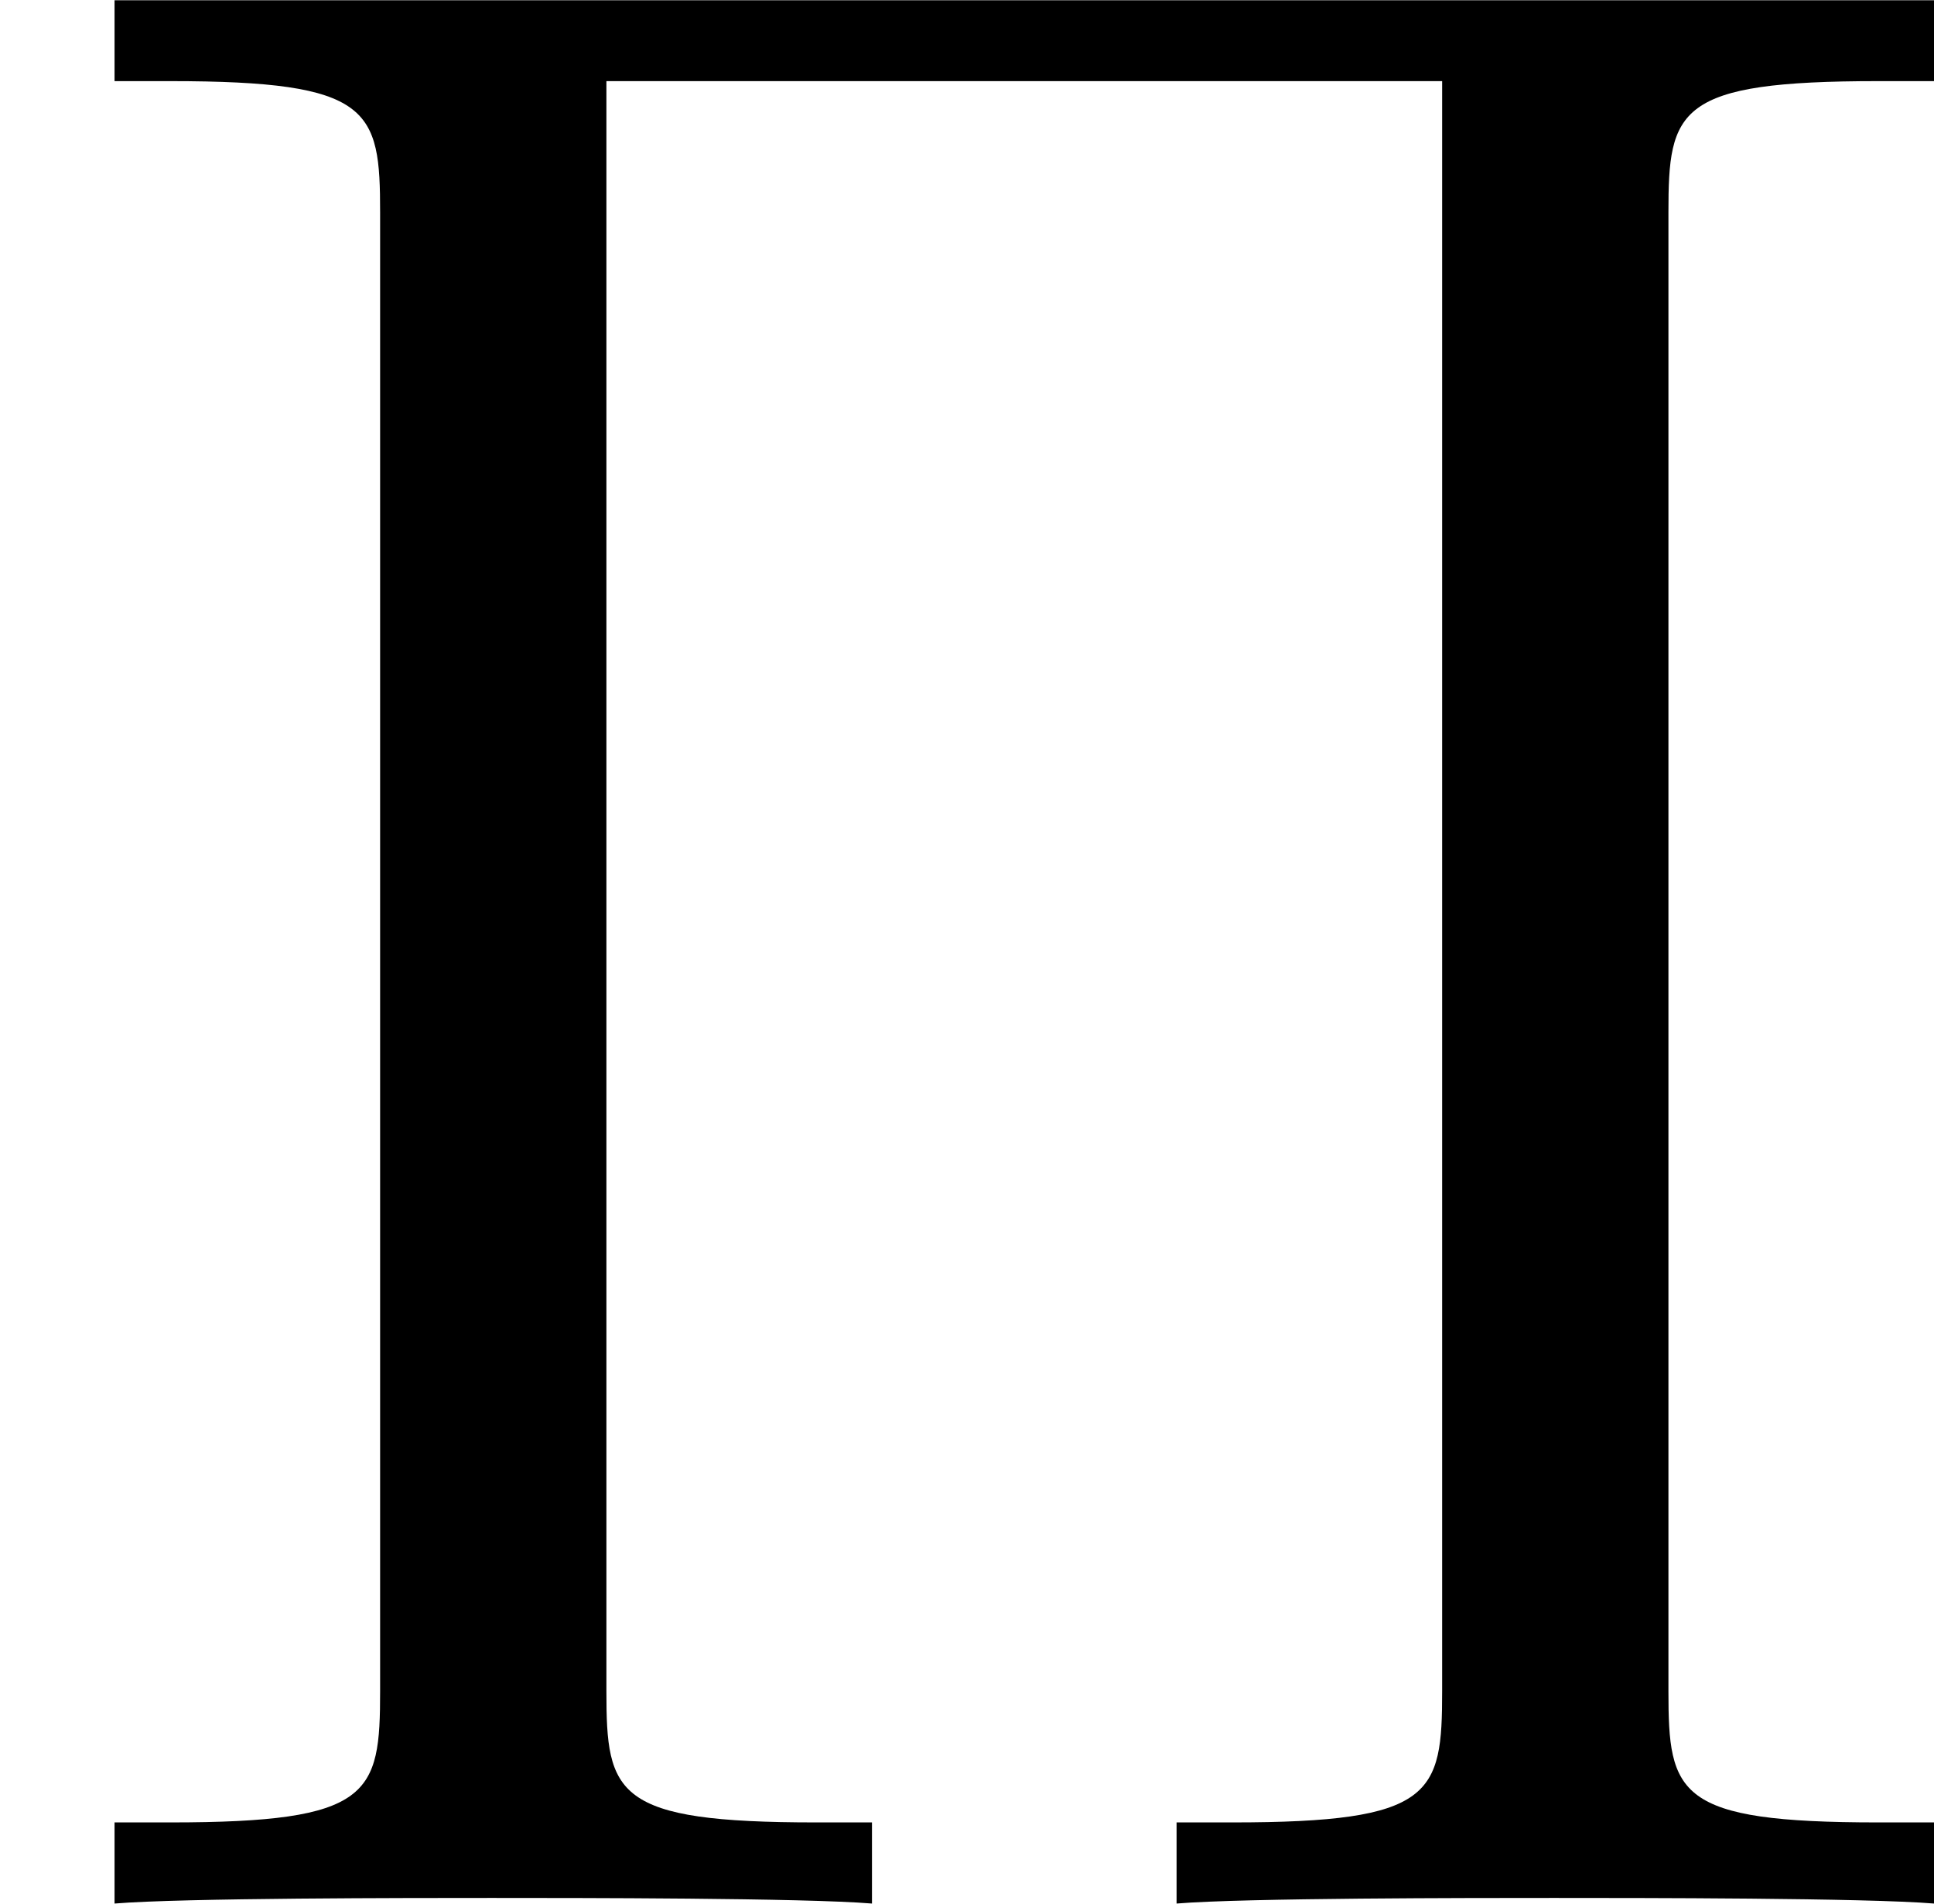
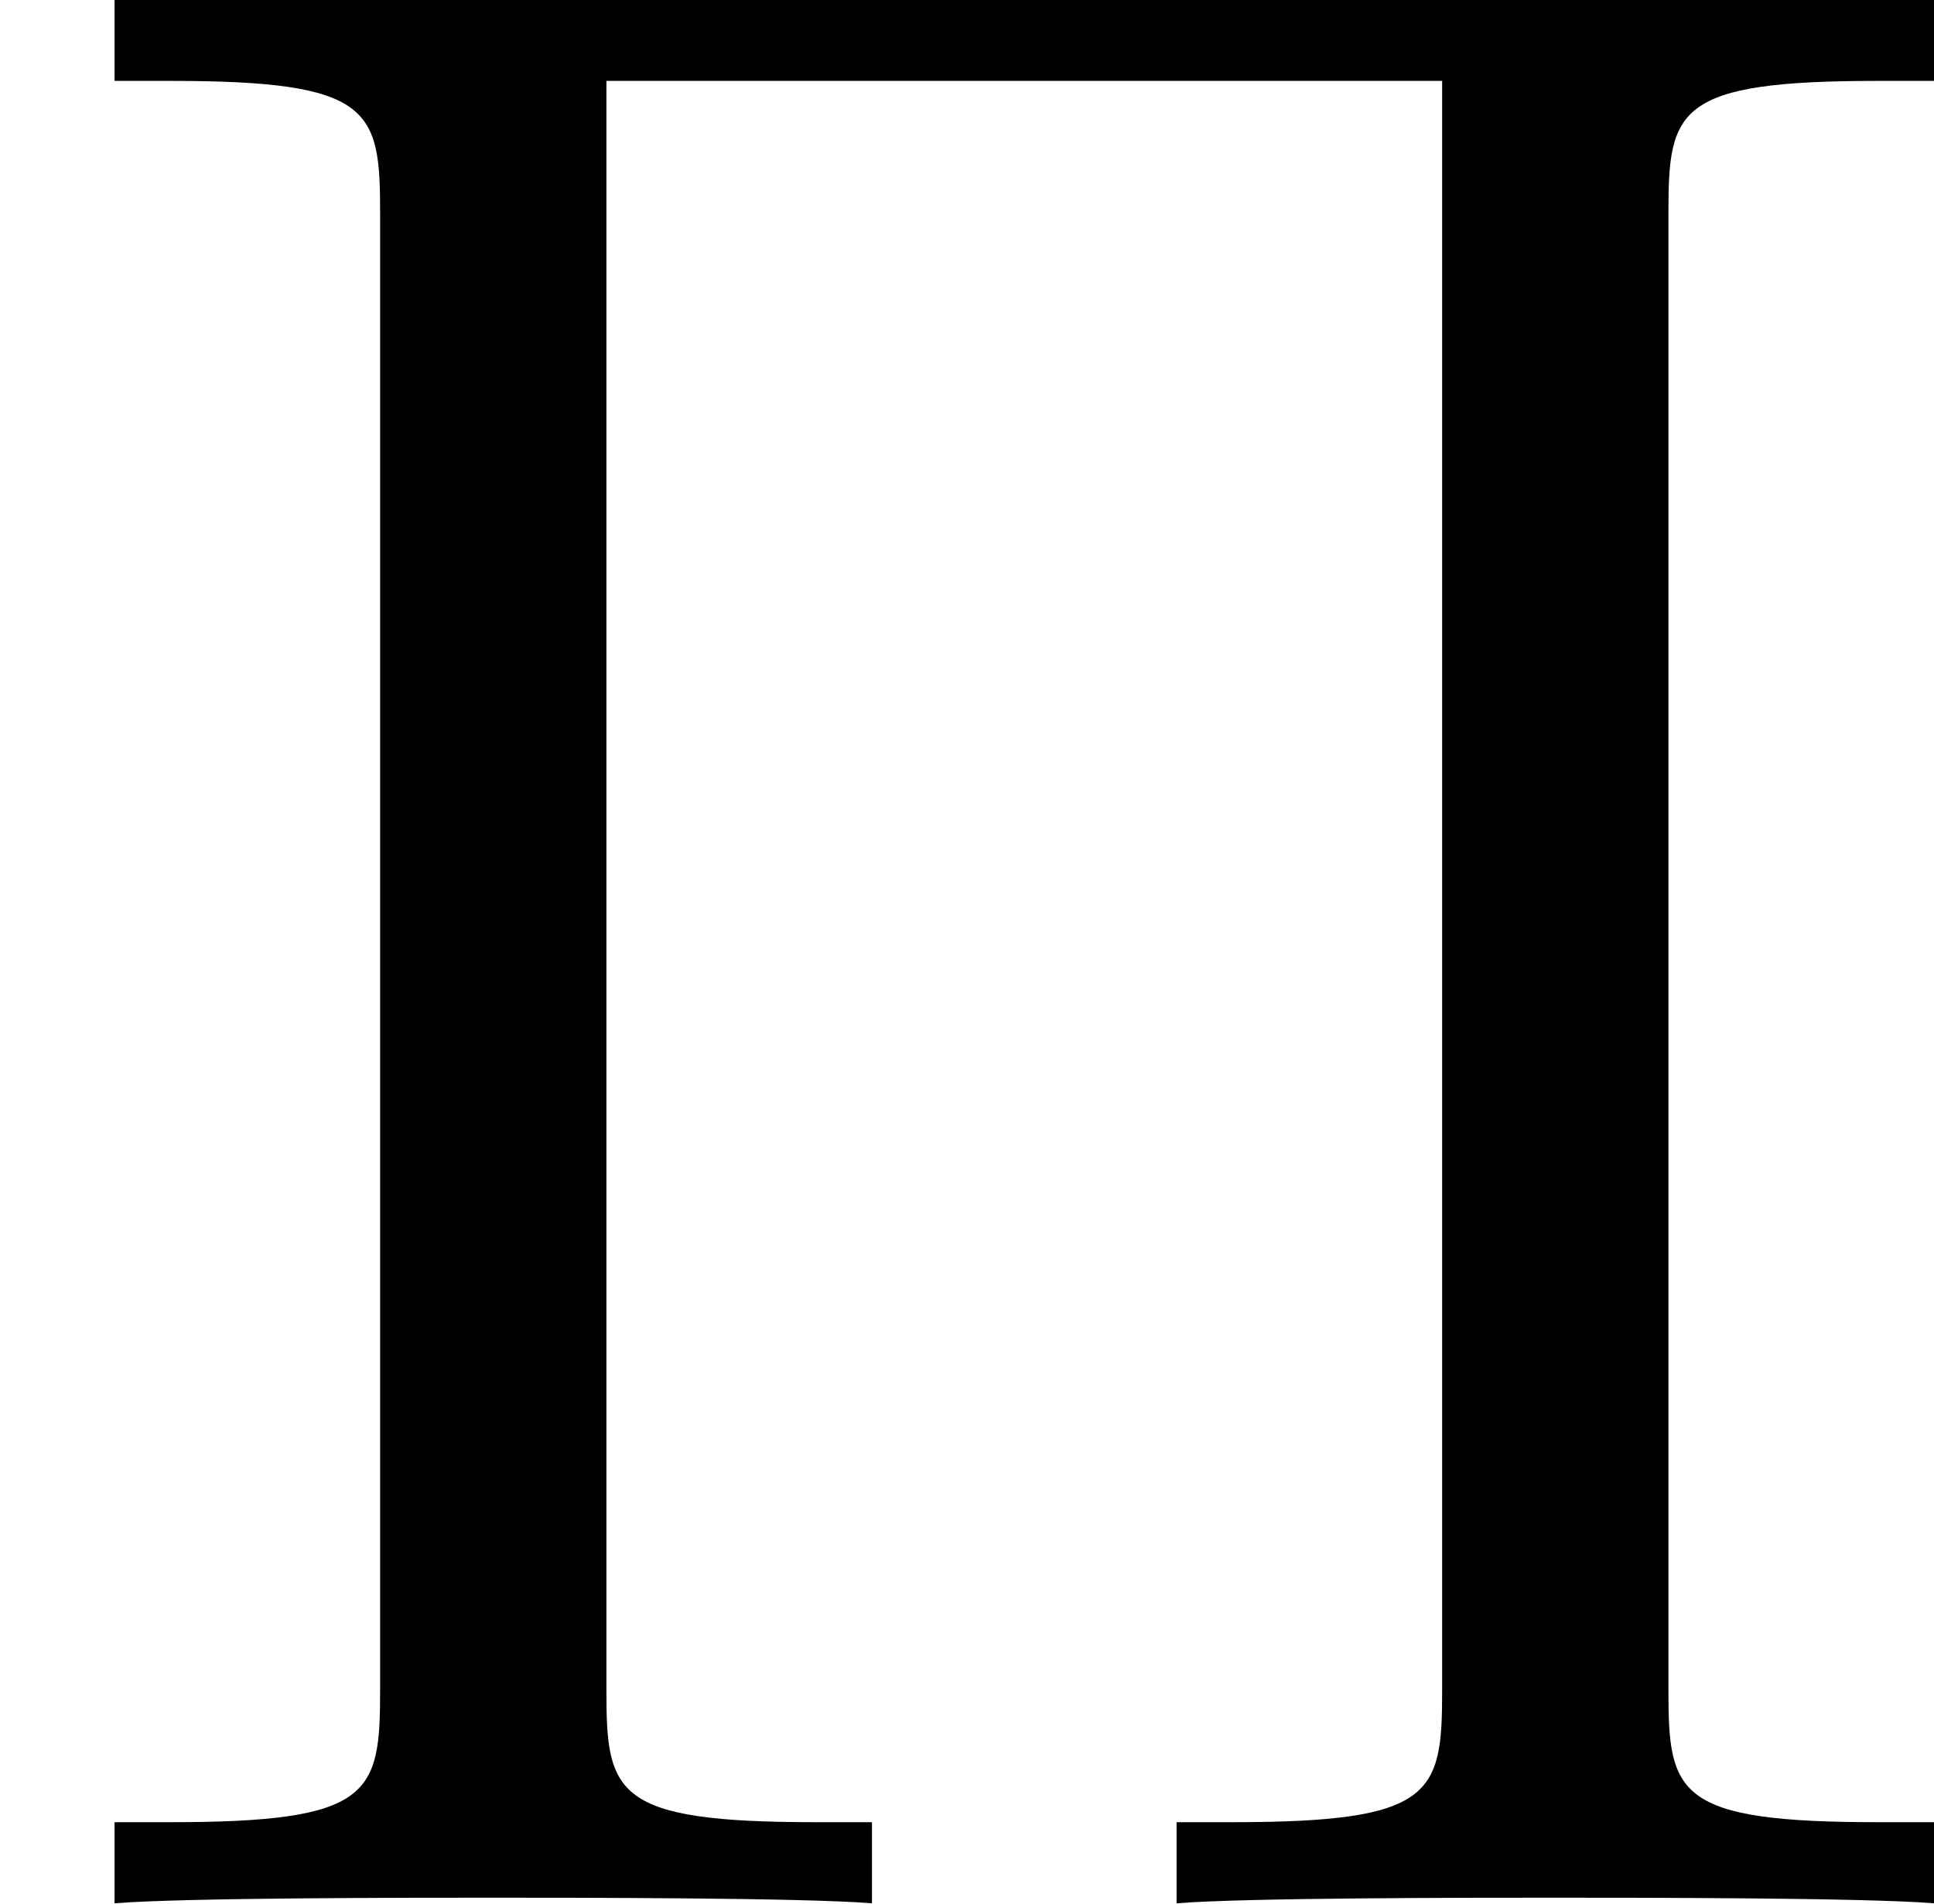
- <svg xmlns="http://www.w3.org/2000/svg" xmlns:xlink="http://www.w3.org/1999/xlink" version="1.1" width="8.273pt" height="8.141pt" viewBox="25.771 141.149 8.273 8.141">
+ <svg xmlns="http://www.w3.org/2000/svg" xmlns:xlink="http://www.w3.org/1999/xlink" version="1.1" width="8.273pt" height="8.141pt" viewBox="25.771 556.213 8.273 8.141">
  <defs>
    <path id="g22-5" d="M7.137-7.233C7.137-7.675 7.173-7.795 8.034-7.795H8.273V-8.141H.49V-7.795H.729C1.59-7.795 1.626-7.675 1.626-7.233V-.909C1.626-.466 1.59-.347 .729-.347H.49V0C.777-.024 1.757-.024 2.104-.024C2.463-.024 3.443-.024 3.73 0V-.347H3.491C2.63-.347 2.594-.466 2.594-.909V-7.795H6.169V-.909C6.169-.466 6.133-.347 5.272-.347H5.033V0C5.32-.024 6.3-.024 6.647-.024C7.006-.024 7.986-.024 8.273 0V-.347H8.034C7.173-.347 7.137-.466 7.137-.909V-7.233Z" />
  </defs>
  <g id="page1">
-     <use x="25.771" y="149.291" xlink:href="#g22-5" />
+     <use x="25.771" y="564.354" xlink:href="#g22-5" />
  </g>
</svg>
